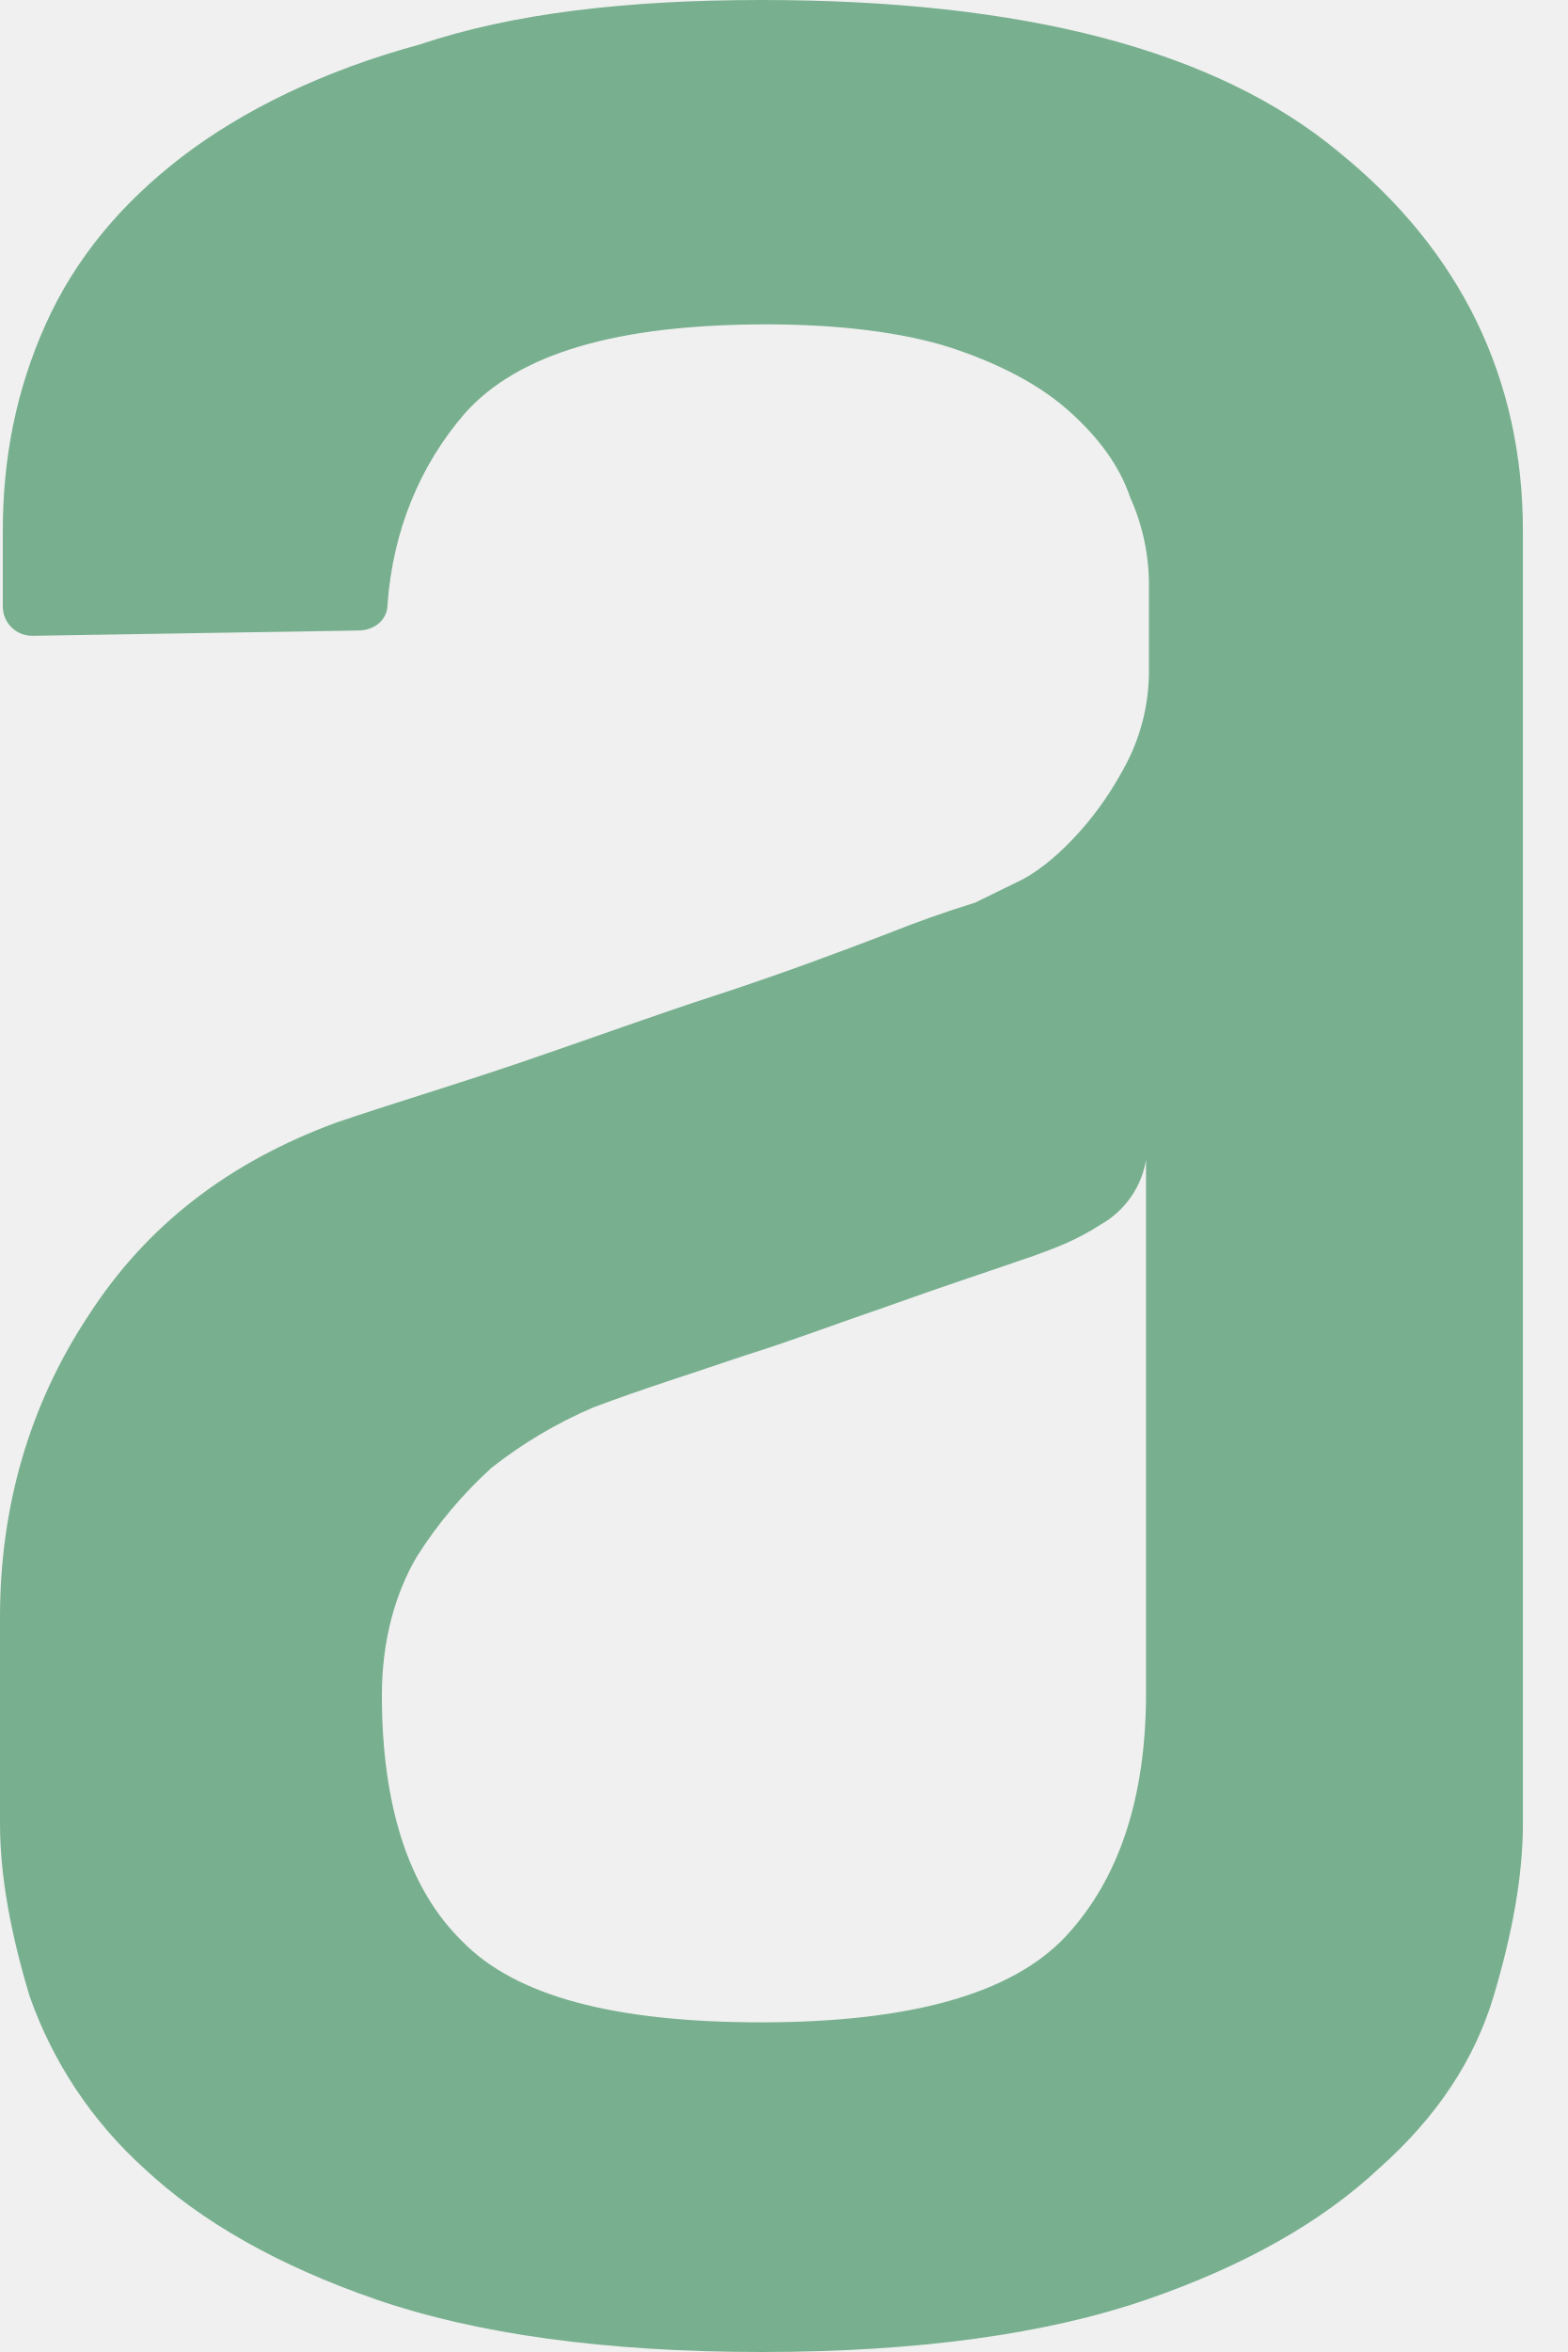
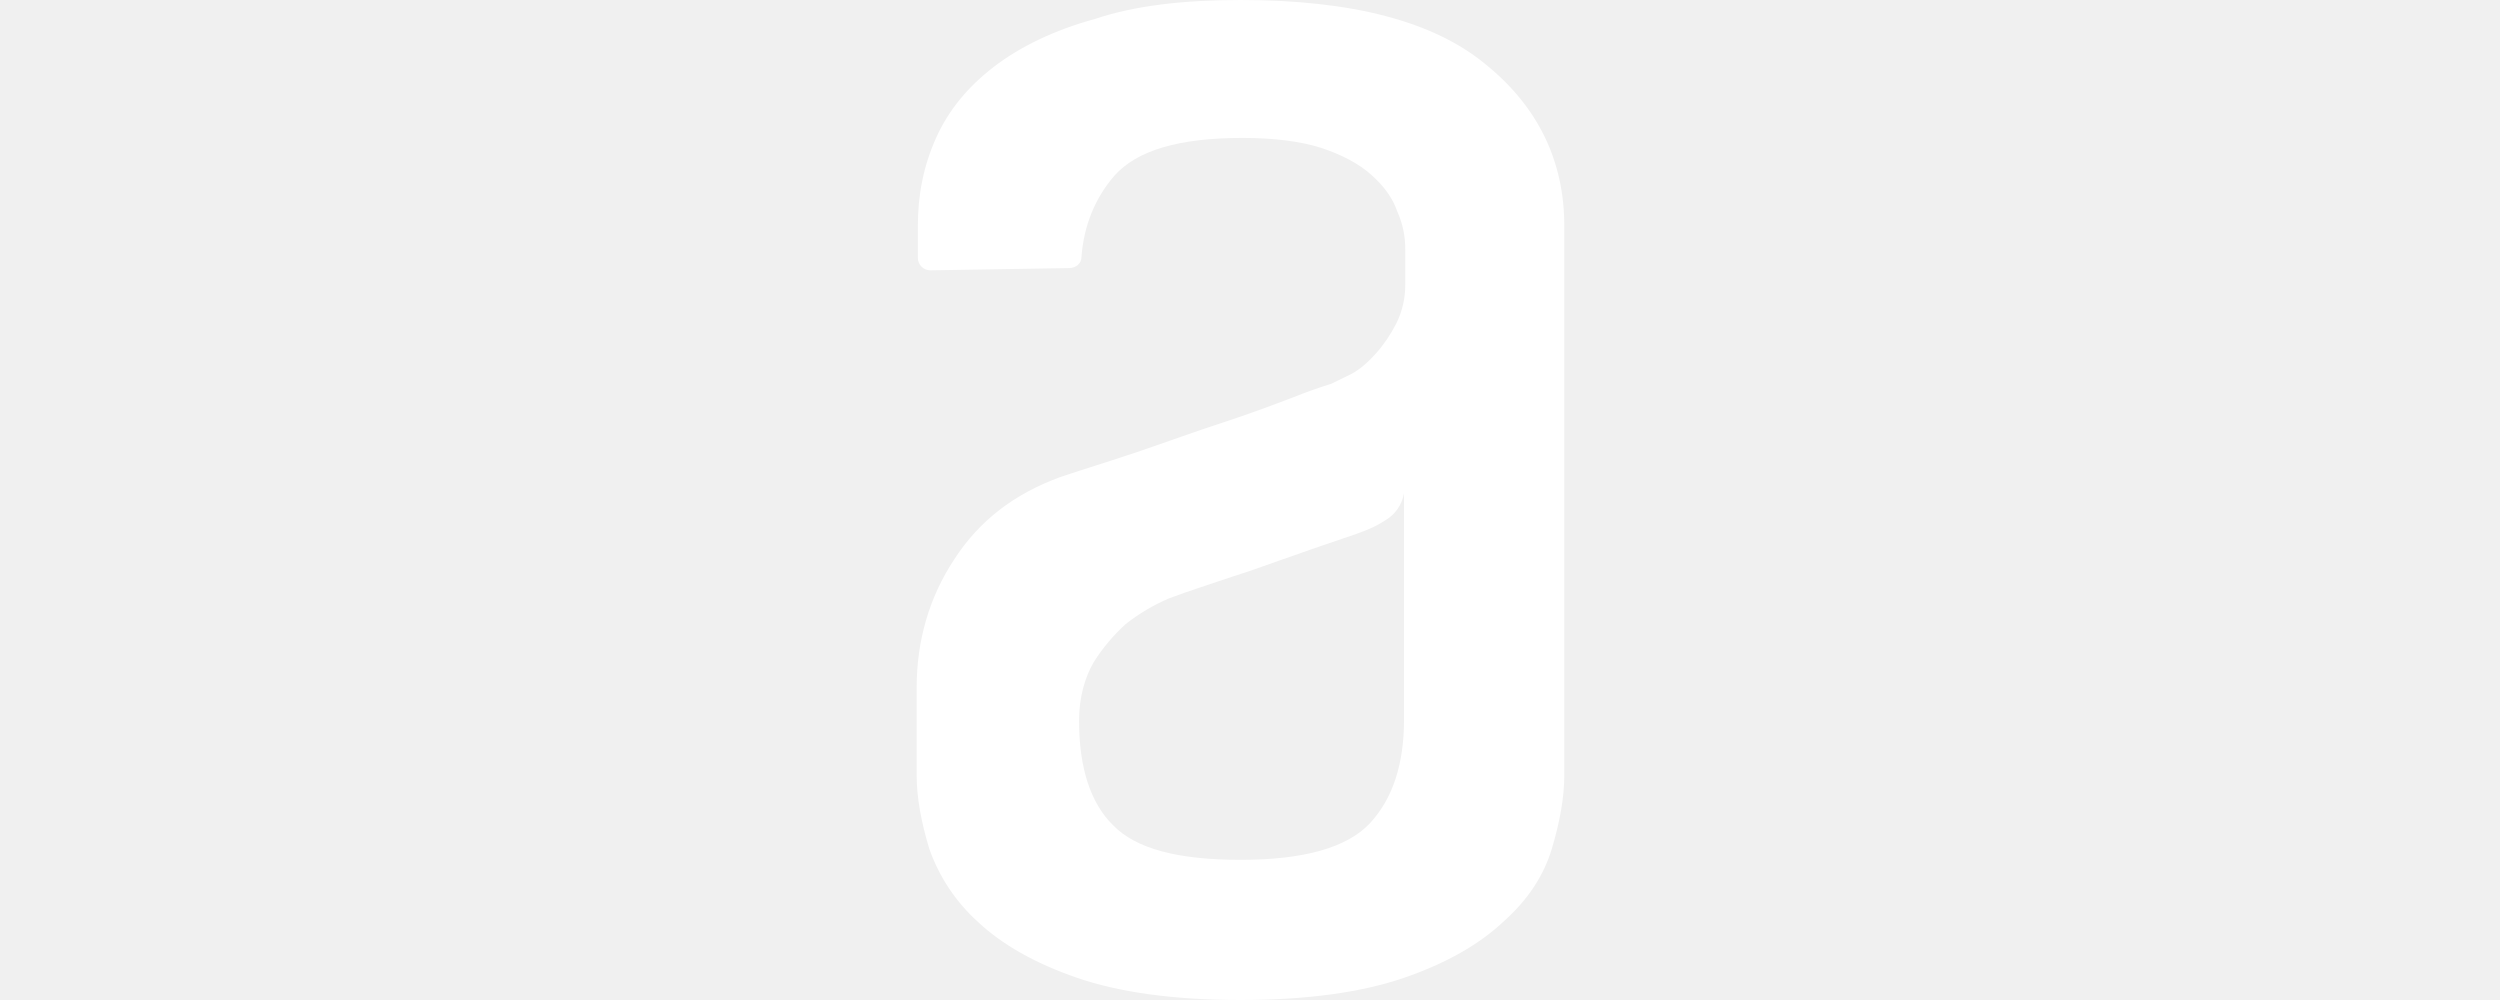
- <svg xmlns="http://www.w3.org/2000/svg" width="32" height="48" viewBox="0 0 32 48" fill="none">
-   <path fill-rule="evenodd" clip-rule="evenodd" d="M23.396 23.653C23.352 23.931 23.247 24.196 23.086 24.427C22.926 24.659 22.715 24.851 22.47 24.99C21.977 25.309 21.545 25.468 21.108 25.627C20.177 25.949 19.197 26.27 18.161 26.643C17.069 27.016 16.089 27.389 15.215 27.659C14.125 28.031 13.089 28.353 12.104 28.725C11.363 29.043 10.667 29.456 10.034 29.954C9.446 30.488 8.932 31.098 8.507 31.77C8.07 32.515 7.795 33.477 7.795 34.597C7.795 36.842 8.34 38.549 9.433 39.616C10.523 40.74 12.544 41.272 15.539 41.272C18.593 41.272 20.666 40.686 21.761 39.511C22.848 38.336 23.393 36.683 23.393 34.549V23.653H23.396ZM15.541 0C20.889 0 24.815 1.016 27.322 3.098C29.831 5.129 31.086 7.741 31.086 10.837V37.215C31.086 38.282 30.87 39.457 30.489 40.737C30.104 42.023 29.343 43.195 28.142 44.259C26.998 45.331 25.417 46.239 23.398 46.933C21.38 47.627 18.763 48 15.544 48C12.33 48 9.708 47.627 7.692 46.933C5.677 46.239 4.093 45.331 2.949 44.259C1.885 43.3 1.078 42.089 0.604 40.737C0.219 39.459 0 38.284 0 37.217V33.001C0 30.756 0.599 28.674 1.8 26.856C3 24.99 4.689 23.709 6.872 22.907C7.962 22.535 9.217 22.162 10.633 21.681C12.053 21.198 13.359 20.717 14.67 20.293C15.981 19.863 17.125 19.434 18.105 19.059C18.696 18.822 19.296 18.609 19.904 18.421L20.887 17.94C21.272 17.727 21.65 17.405 22.033 16.979C22.414 16.555 22.74 16.074 23.015 15.539C23.306 14.96 23.456 14.32 23.452 13.672V11.963C23.456 11.336 23.325 10.716 23.067 10.145C22.851 9.502 22.414 8.916 21.815 8.384C21.216 7.849 20.395 7.422 19.416 7.098C18.434 6.782 17.128 6.62 15.652 6.62C12.598 6.62 10.579 7.212 9.489 8.435C8.564 9.505 8.019 10.839 7.911 12.333C7.911 12.654 7.638 12.868 7.309 12.868L0.658 12.976C0.5 12.976 0.348 12.915 0.236 12.804C0.123 12.693 0.059 12.542 0.057 12.384V10.842C0.057 9.343 0.332 7.955 0.931 6.62C1.532 5.283 2.46 4.165 3.712 3.201C4.967 2.242 6.605 1.442 8.566 0.908C10.477 0.265 12.821 0 15.547 0H15.541Z" fill="hsl(145, 26%, 58%)" />
+ <svg xmlns="http://www.w3.org/2000/svg" width="120" height="48" viewBox="0 0 120 48" fill="none">
+   <path fill-rule="evenodd" clip-rule="evenodd" d="M67.396 23.653C67.352 23.931 67.247 24.196 67.086 24.427C66.926 24.659 66.715 24.851 66.47 24.99C65.977 25.309 65.545 25.468 65.108 25.627C64.177 25.949 63.197 26.27 62.161 26.643C61.069 27.016 60.089 27.389 59.215 27.659C58.125 28.031 57.089 28.353 56.104 28.725C55.363 29.043 54.667 29.456 54.035 29.954C53.446 30.488 52.932 31.098 52.507 31.77C52.07 32.515 51.795 33.477 51.795 34.597C51.795 36.842 52.34 38.549 53.433 39.616C54.523 40.74 56.544 41.272 59.539 41.272C62.593 41.272 64.665 40.686 65.761 39.511C66.848 38.336 67.393 36.683 67.393 34.549V23.653H67.396ZM59.541 0C64.889 0 68.815 1.016 71.322 3.098C73.831 5.129 75.086 7.741 75.086 10.837V37.215C75.086 38.282 74.87 39.457 74.489 40.737C74.103 42.023 73.343 43.195 72.142 44.259C70.998 45.331 69.417 46.239 67.398 46.933C65.38 47.627 62.763 48 59.544 48C56.33 48 53.708 47.627 51.692 46.933C49.677 46.239 48.093 45.331 46.949 44.259C45.885 43.3 45.078 42.089 44.604 40.737C44.218 39.459 44 38.284 44 37.217V33.001C44 30.756 44.599 28.674 45.8 26.856C47 24.99 48.689 23.709 50.872 22.907C51.962 22.535 53.217 22.162 54.633 21.681C56.053 21.198 57.359 20.717 58.67 20.293C59.981 19.863 61.125 19.434 62.105 19.059C62.696 18.822 63.296 18.609 63.904 18.421L64.887 17.94C65.272 17.727 65.65 17.405 66.033 16.979C66.414 16.555 66.74 16.074 67.015 15.539C67.306 14.96 67.456 14.32 67.452 13.672V11.963C67.456 11.336 67.325 10.716 67.067 10.145C66.851 9.502 66.414 8.916 65.815 8.384C65.216 7.849 64.395 7.422 63.416 7.098C62.434 6.782 61.128 6.62 59.652 6.62C56.598 6.62 54.58 7.212 53.489 8.435C52.564 9.505 52.019 10.839 51.911 12.333C51.911 12.654 51.638 12.868 51.309 12.868L44.658 12.976C44.5 12.976 44.348 12.915 44.236 12.804C44.123 12.693 44.059 12.542 44.057 12.384V10.842C44.057 9.343 44.332 7.955 44.931 6.62C45.532 5.283 46.46 4.165 47.712 3.201C48.967 2.242 50.605 1.442 52.566 0.908C54.477 0.265 56.821 0 59.547 0H59.541Z" fill="#ffffff" />
</svg>
